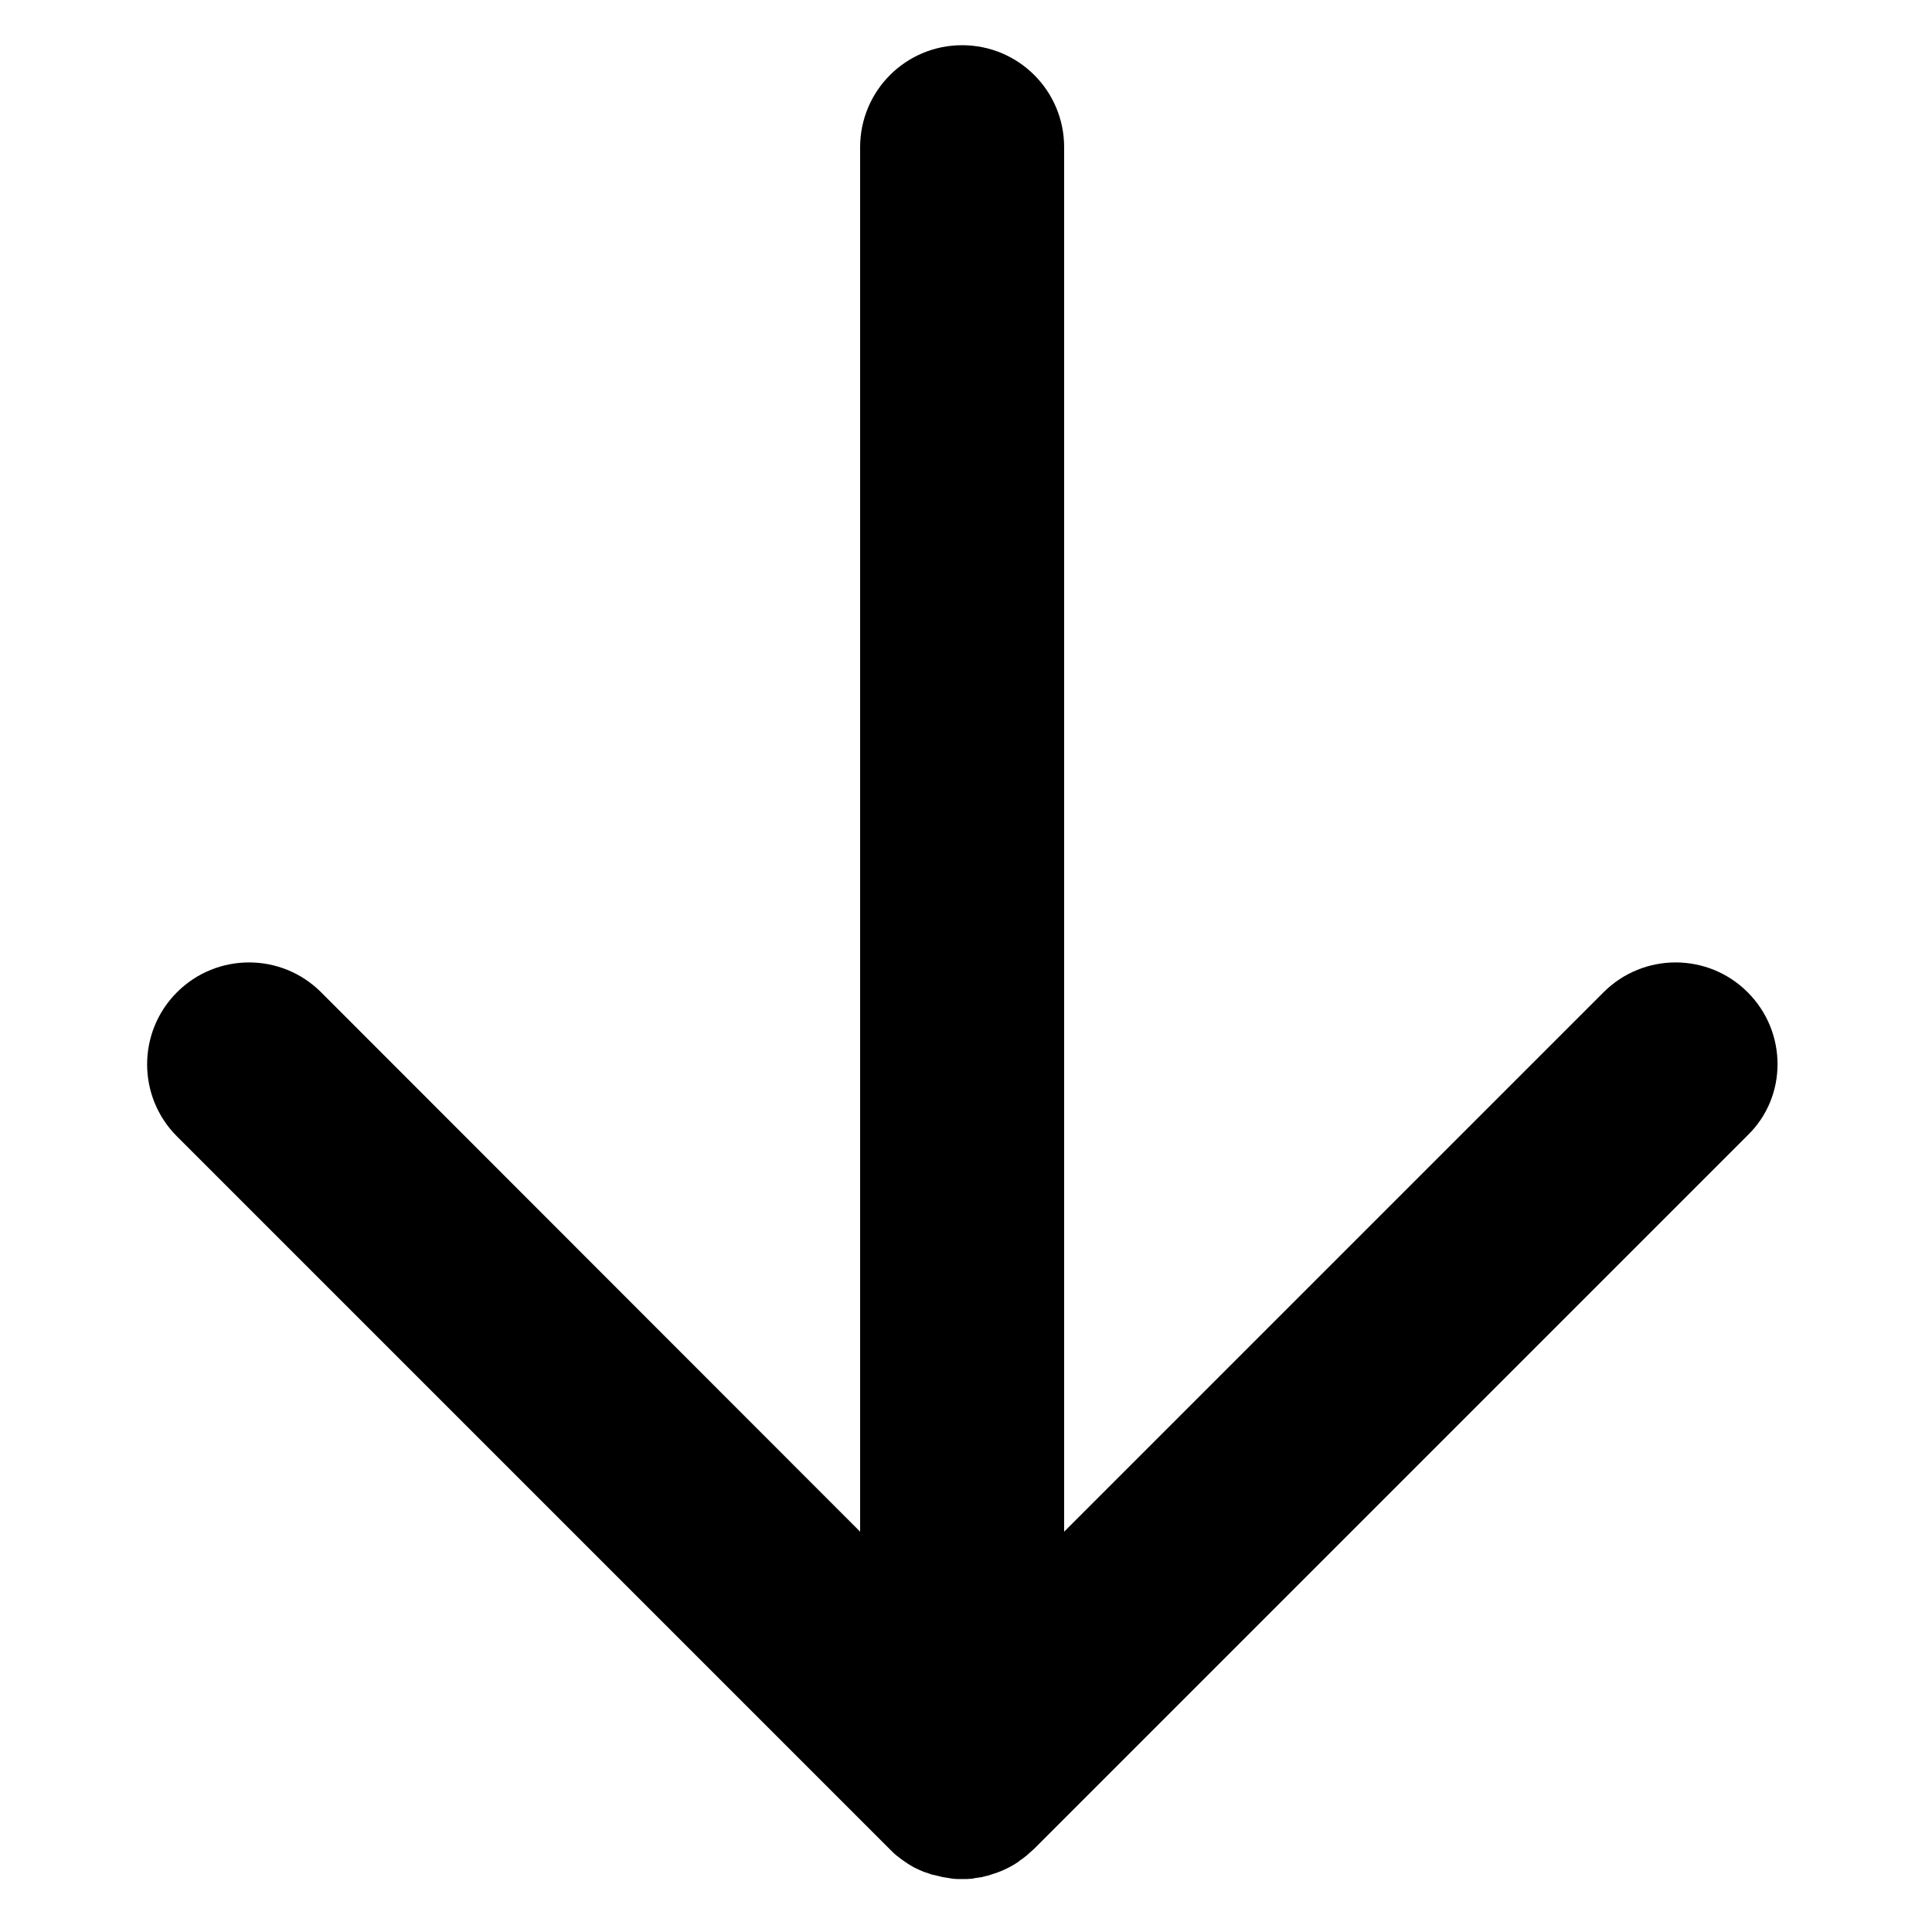
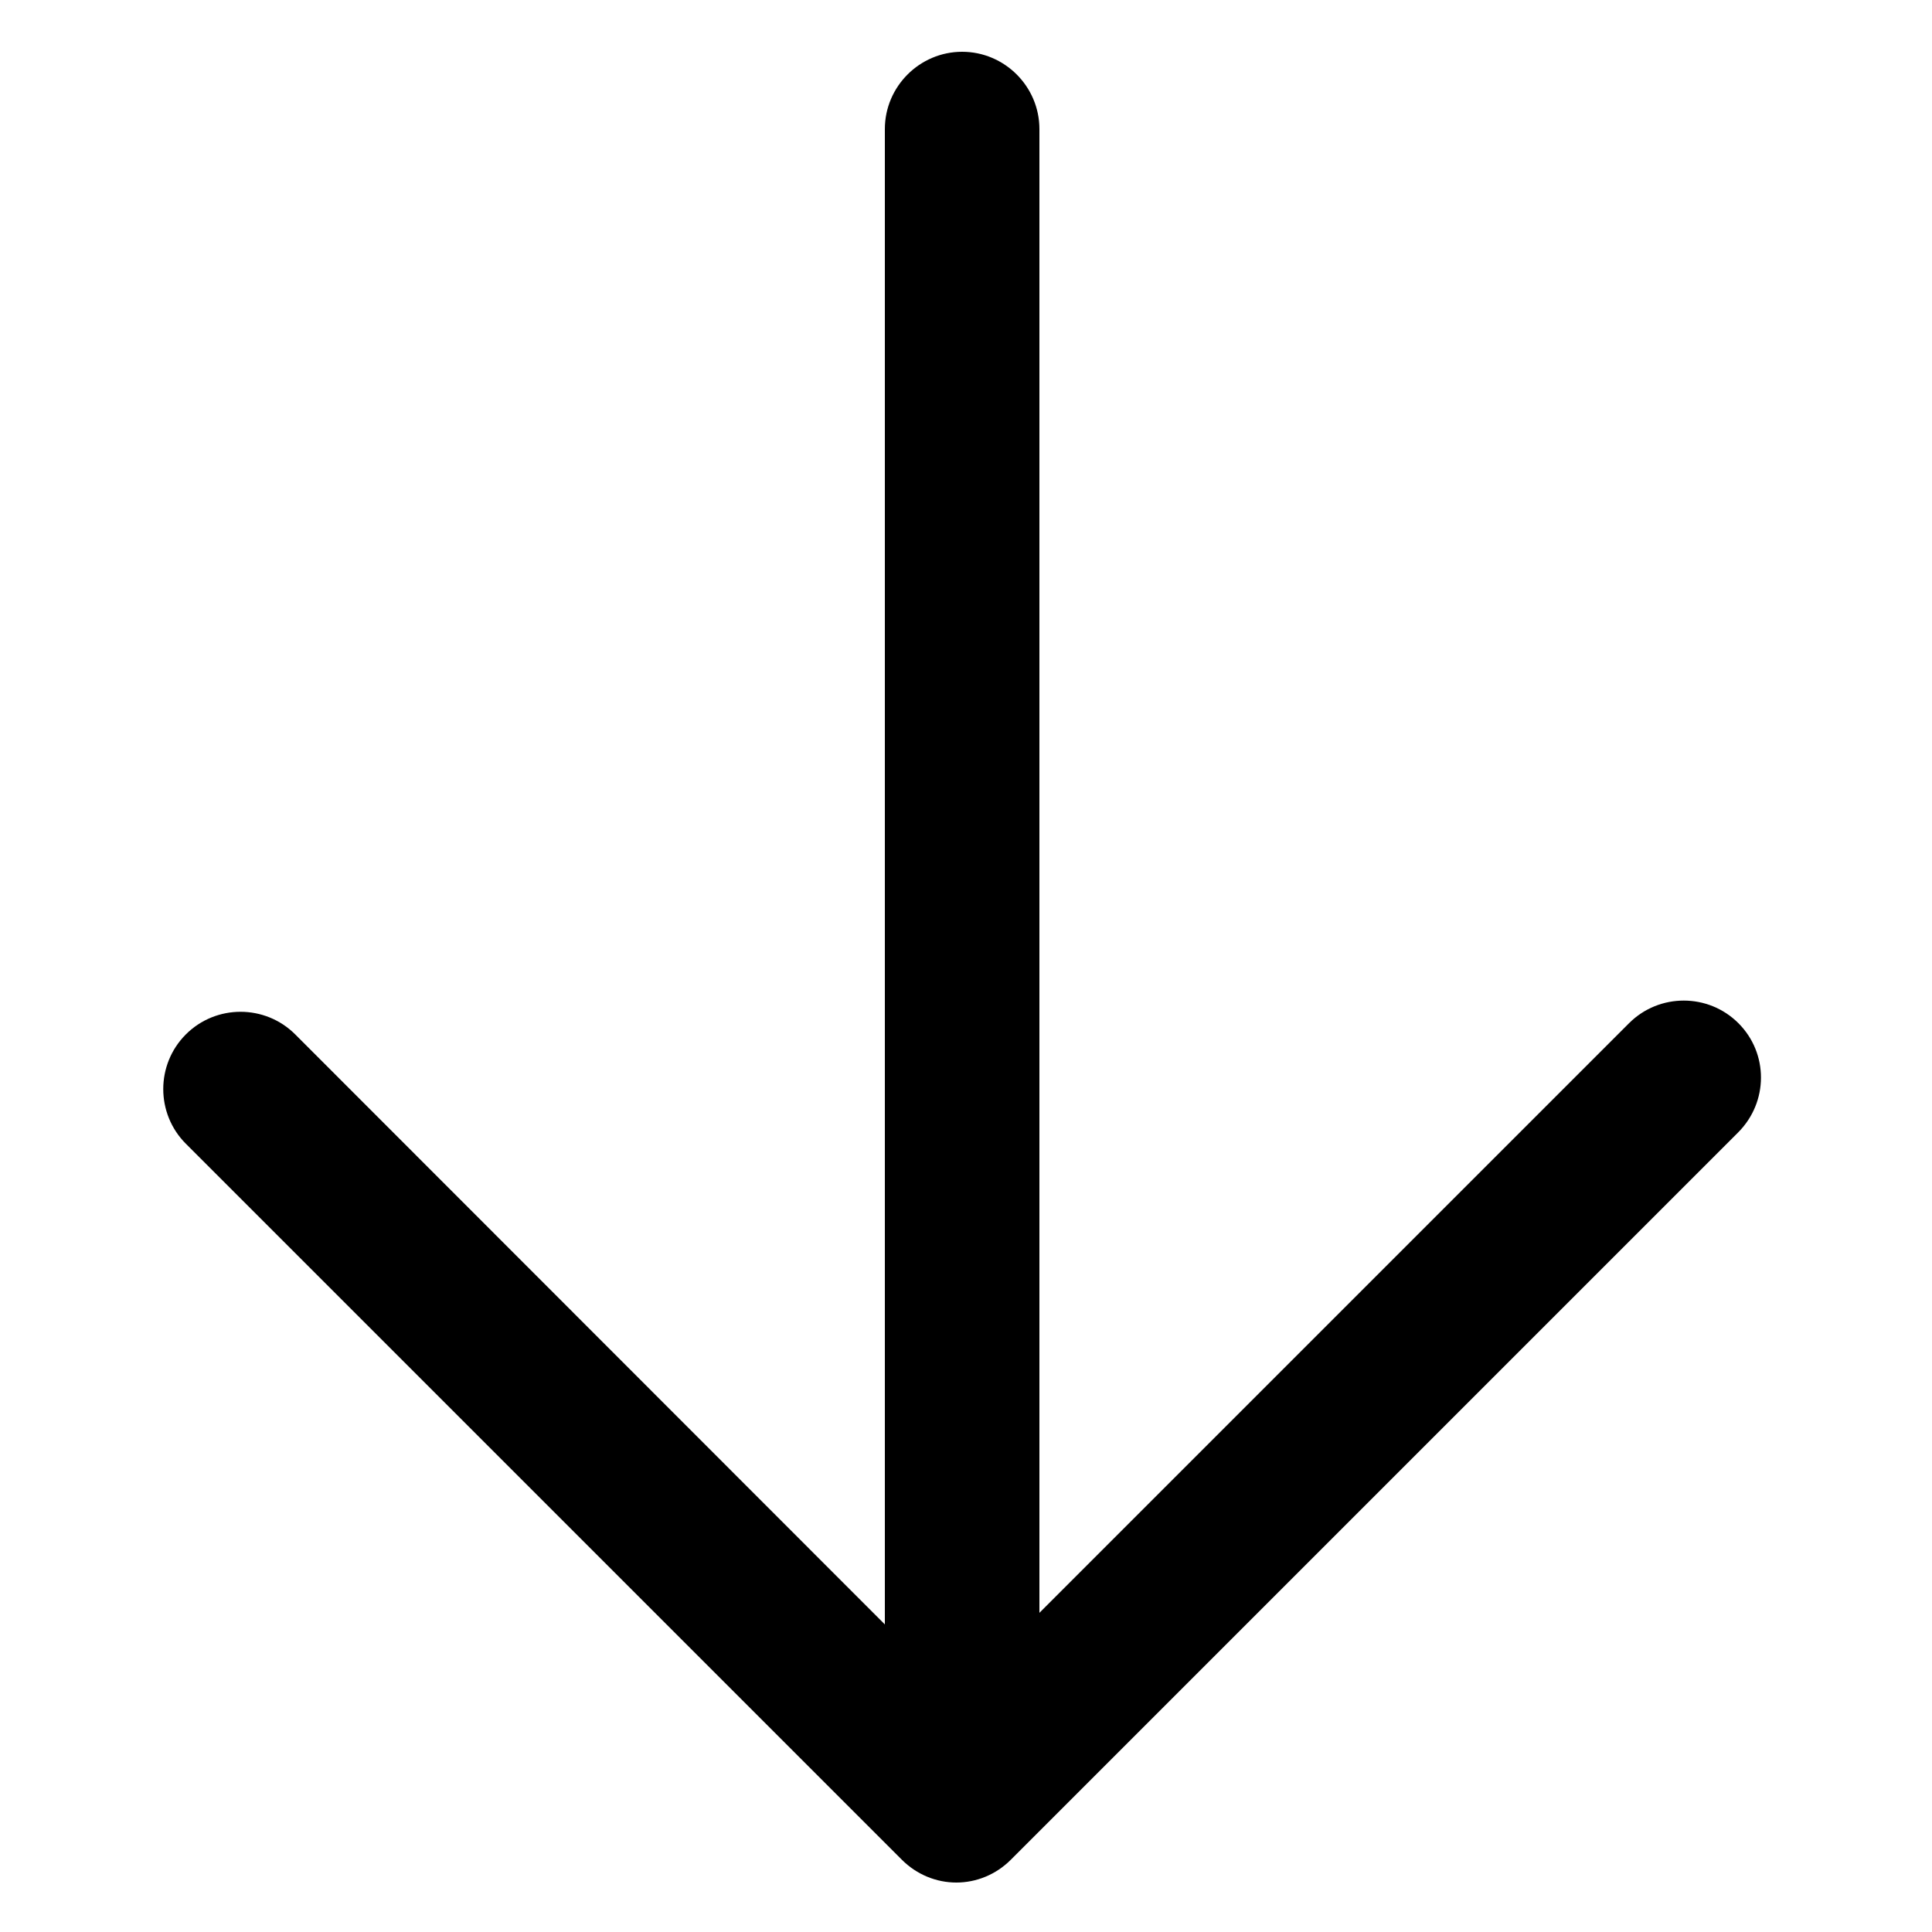
<svg xmlns="http://www.w3.org/2000/svg" viewBox="0 0 500 500">
-   <path d="M452.3 256.8c-10.3-10.3-27-10.3-37.3 0L275.4 396.4V38.1c0-14.6-11.8-26.4-26.4-26.4s-26.4 11.8-26.4 26.4v358.3L83.1 256.8c-10.3-10.3-27-10.3-37.3 0-10.3 10.3-10.3 27 0 37.3l184.6 184.6.1.1c.6.6 1.2 1.2 1.9 1.7.6.5 1.2.9 1.9 1.4.2.1.4.2.6.4l1.5.9.6.3c.6.3 1.3.6 2 .9l1.8.6c.2.1.5.2.7.2.4.1.9.2 1.3.3l1.2.3c.2 0 .4.1.7.1l1.8.3c.8.1 1.7.1 2.5.1.9 0 1.7 0 2.6-.1.1 0 .3 0 .4-.1l2.1-.3c.1 0 .2 0 .3-.1.8-.2 1.5-.3 2.2-.6 2.4-.7 4.8-1.8 7-3.3l.2-.2c.6-.4 1.3-.9 1.9-1.4.7-.6 1.3-1.2 2-1.8l184.6-184.6c10.3-10 10.3-26.7 0-37z" />
+   <path d="M449.9 264.8c-7.8-7.8-20.5-7.8-28.3 0L269 417.4v-384c0-11-9-20-20-20s-20 9-20 20v387L76.4 267.7c-7.8-7.8-20.5-7.8-28.3 0s-7.8 20.5 0 28.3l185.3 185.3c3.9 3.9 9 5.9 14.1 5.9s10.2-2 14.1-5.9l188.2-188.2c7.9-7.9 7.9-20.5.1-28.3z" />
</svg>
